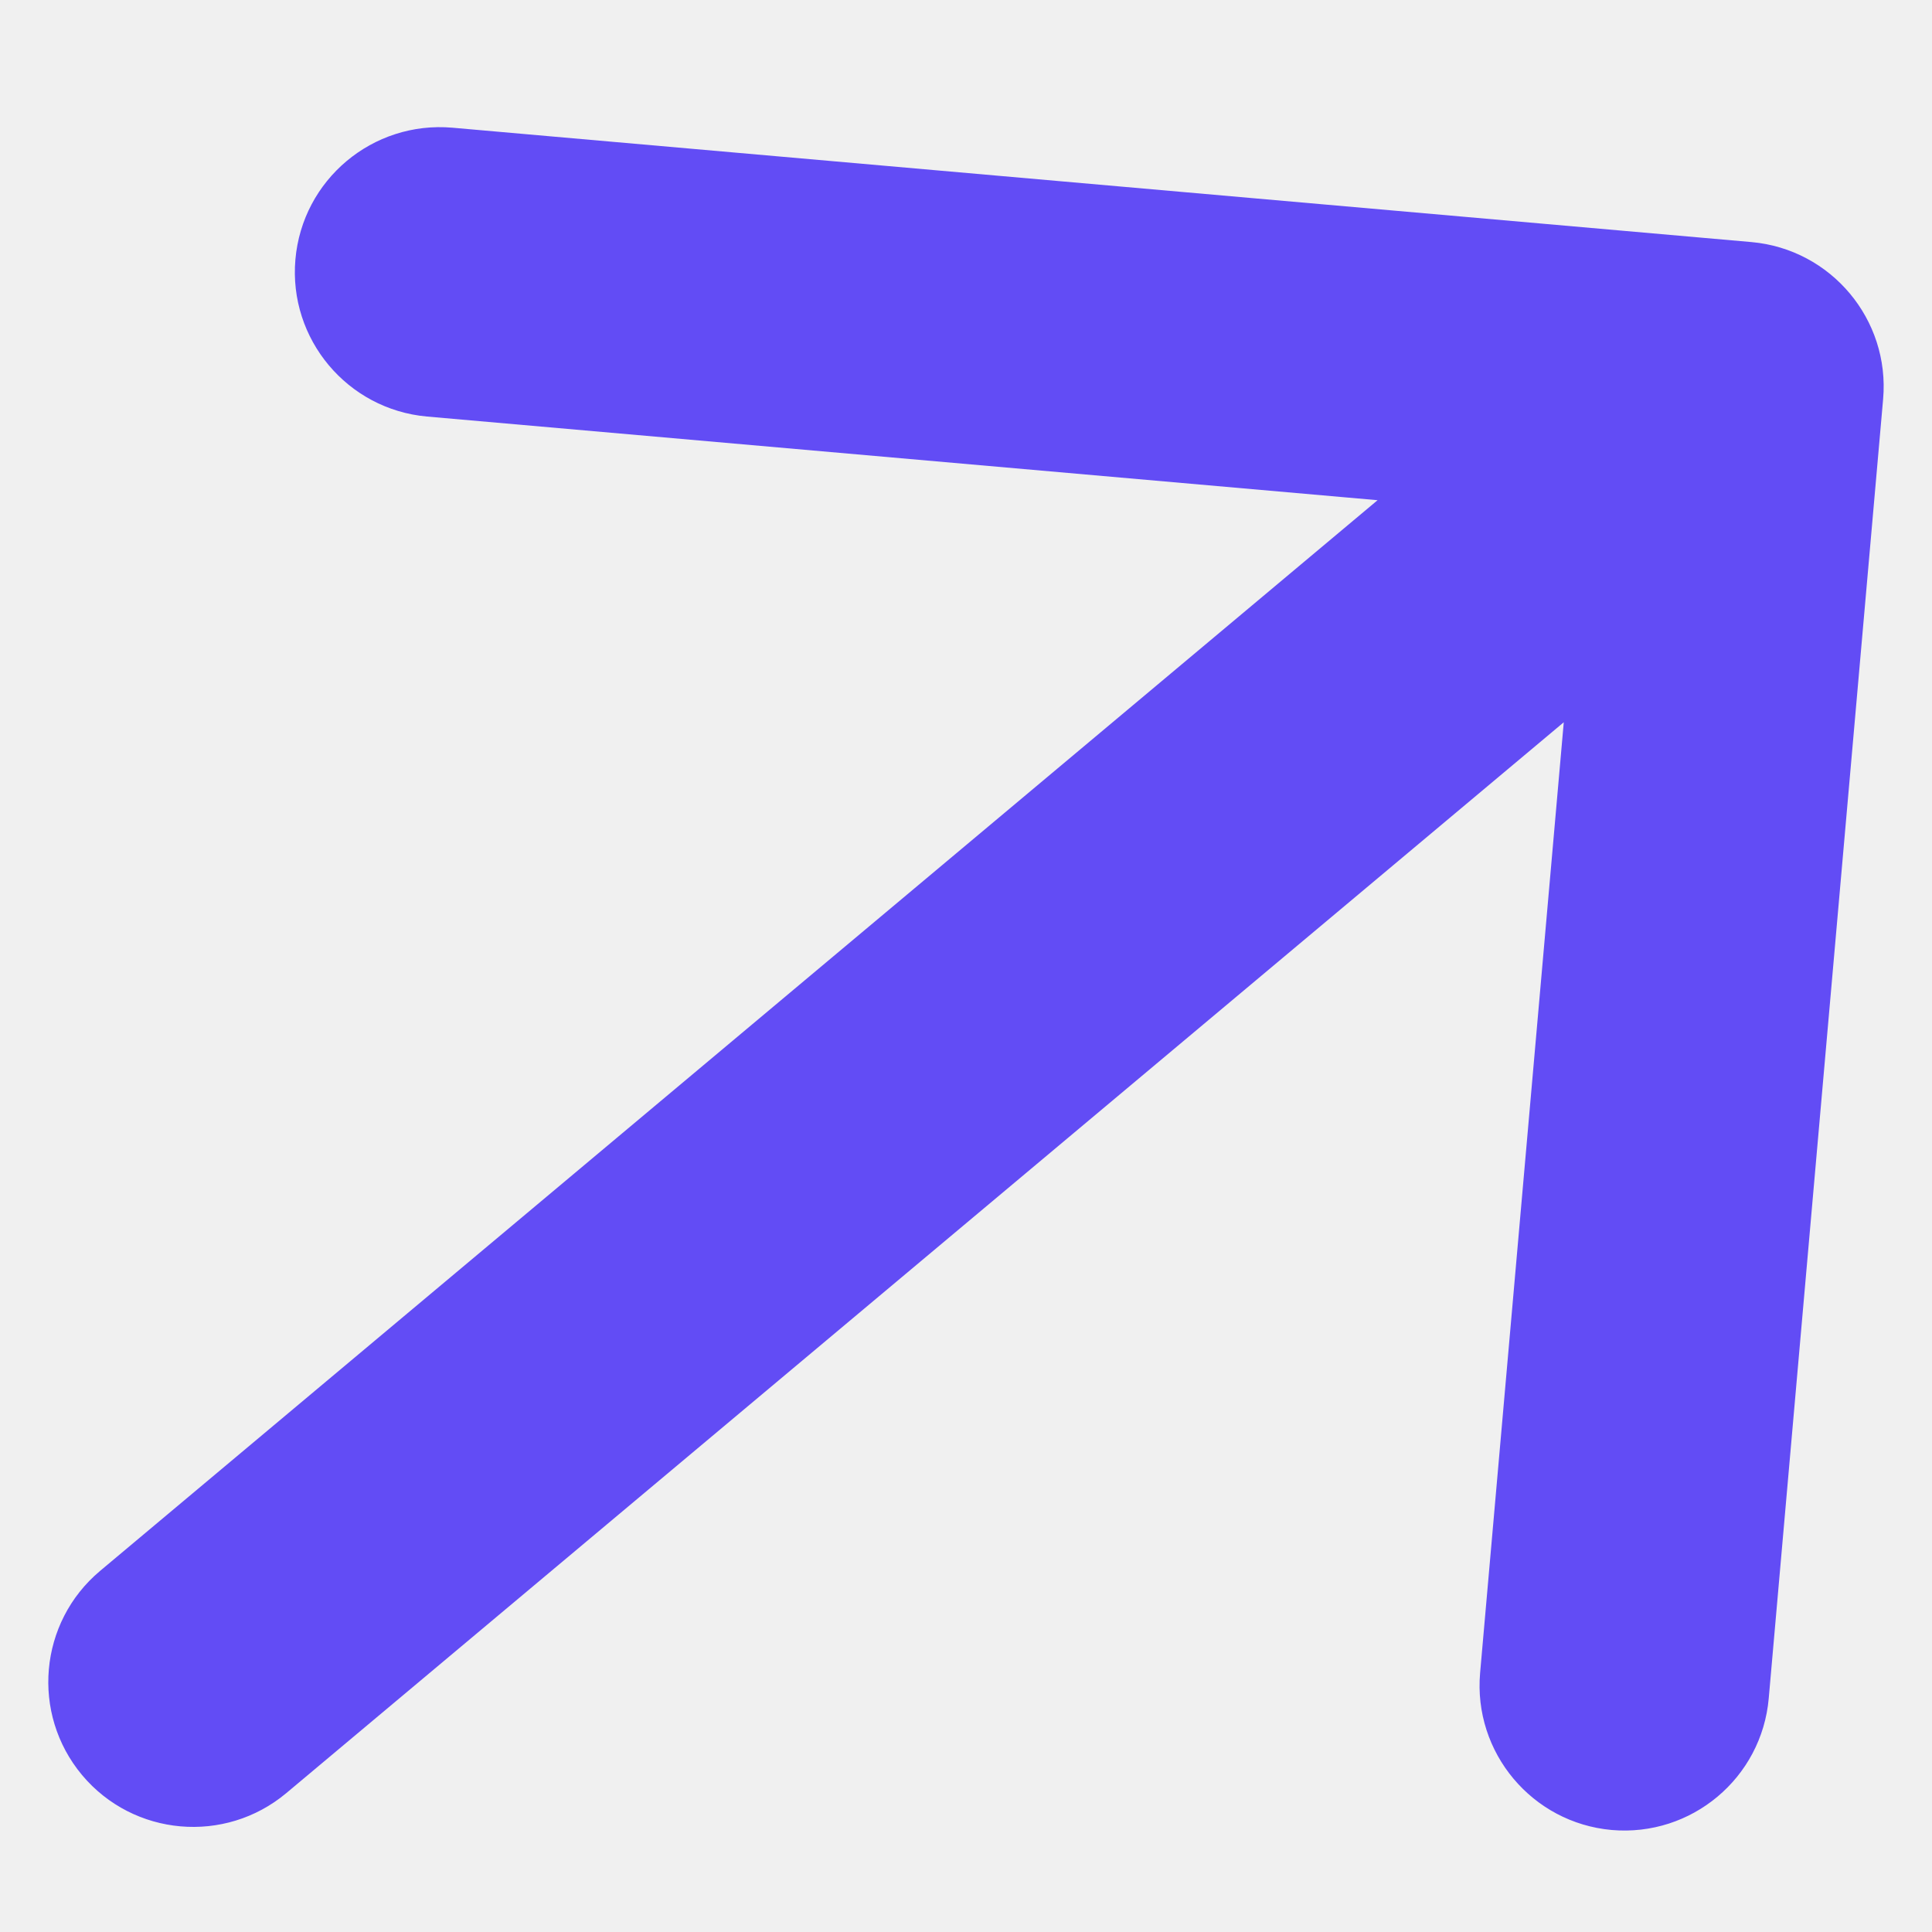
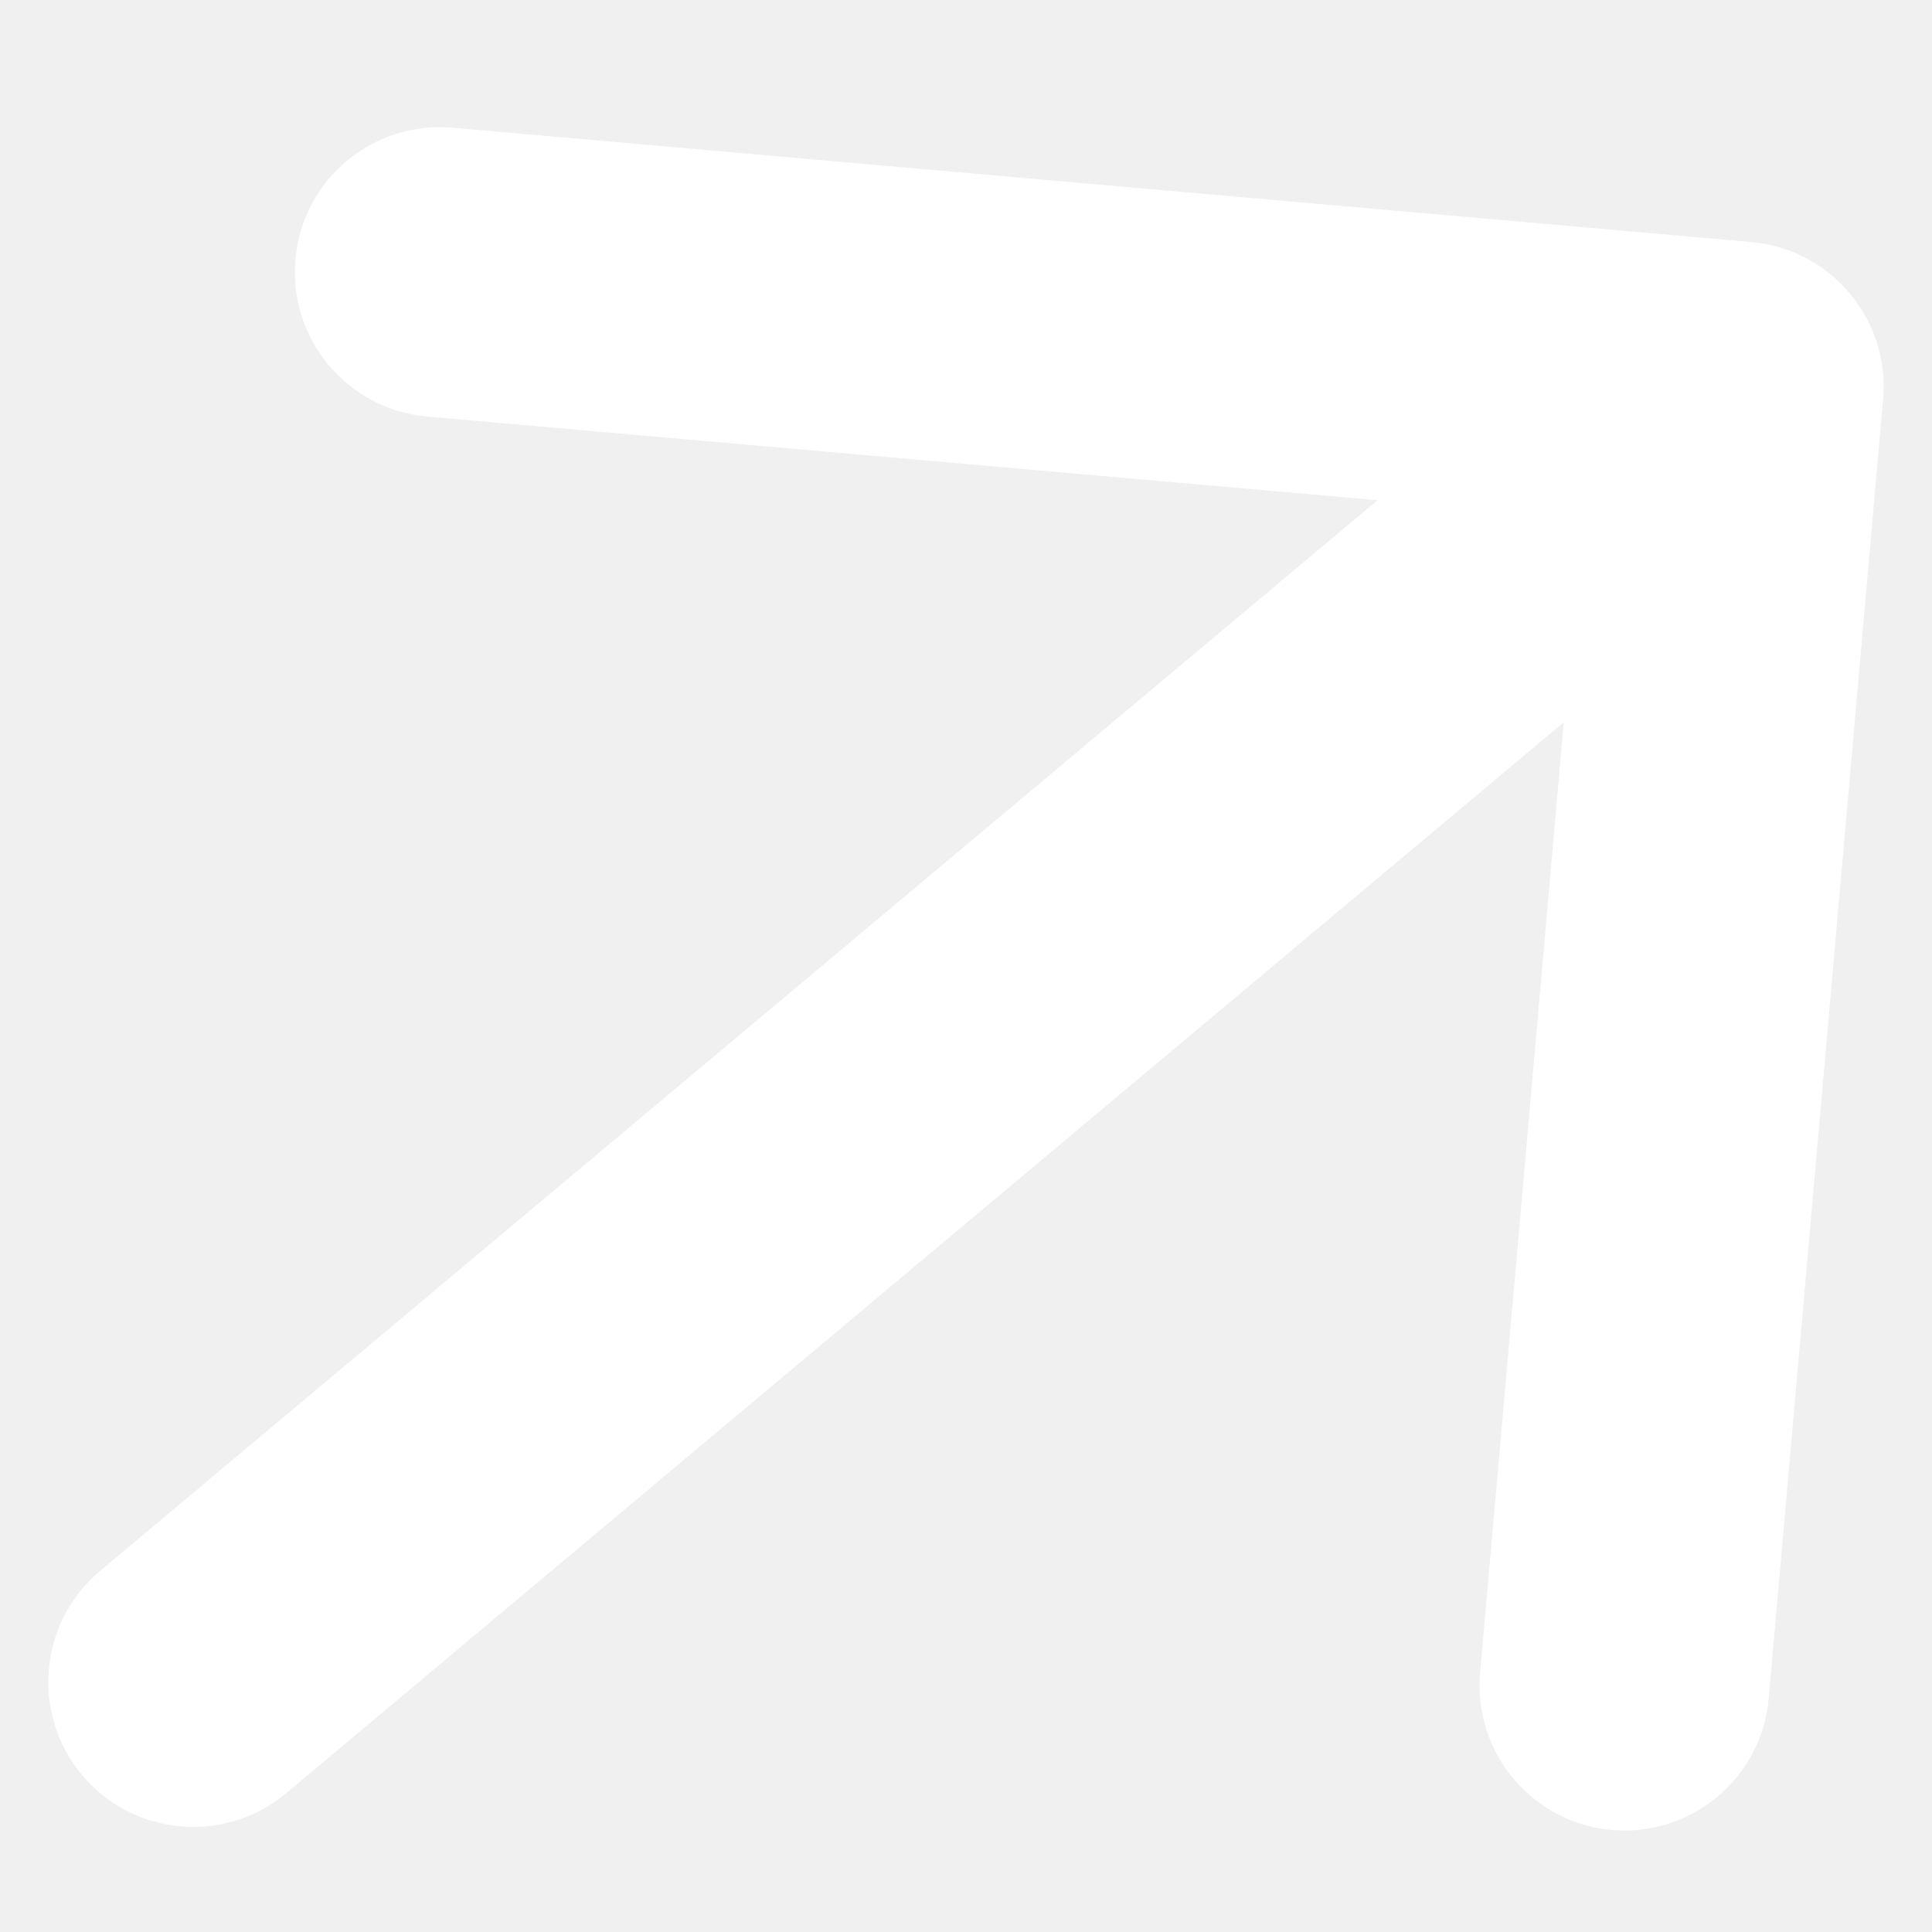
<svg xmlns="http://www.w3.org/2000/svg" width="10" height="10" viewBox="0 0 10 10" fill="none">
-   <path d="M0.518 8.131C0.201 8.397 0.159 8.87 0.425 9.188C0.691 9.505 1.164 9.547 1.482 9.281L0.518 8.131ZM9.747 2.066C9.783 1.654 9.478 1.29 9.066 1.253L2.342 0.661C1.929 0.625 1.565 0.93 1.529 1.343C1.493 1.755 1.798 2.119 2.21 2.156L8.187 2.682L7.661 8.659C7.625 9.071 7.93 9.435 8.342 9.472C8.755 9.508 9.119 9.203 9.155 8.79L9.747 2.066ZM1.482 9.281L9.482 2.575L8.518 1.426L0.518 8.131L1.482 9.281Z" fill="#624CF5" />
+   <path d="M0.518 8.131C0.201 8.397 0.159 8.87 0.425 9.188C0.691 9.505 1.164 9.547 1.482 9.281L0.518 8.131ZM9.747 2.066C9.783 1.654 9.478 1.29 9.066 1.253L2.342 0.661C1.929 0.625 1.565 0.93 1.529 1.343C1.493 1.755 1.798 2.119 2.21 2.156L8.187 2.682L7.661 8.659C7.625 9.071 7.93 9.435 8.342 9.472C8.755 9.508 9.119 9.203 9.155 8.79L9.747 2.066ZM1.482 9.281L9.482 2.575L8.518 1.426L0.518 8.131L1.482 9.281Z" fill="#FFFFFF" />
</svg>
